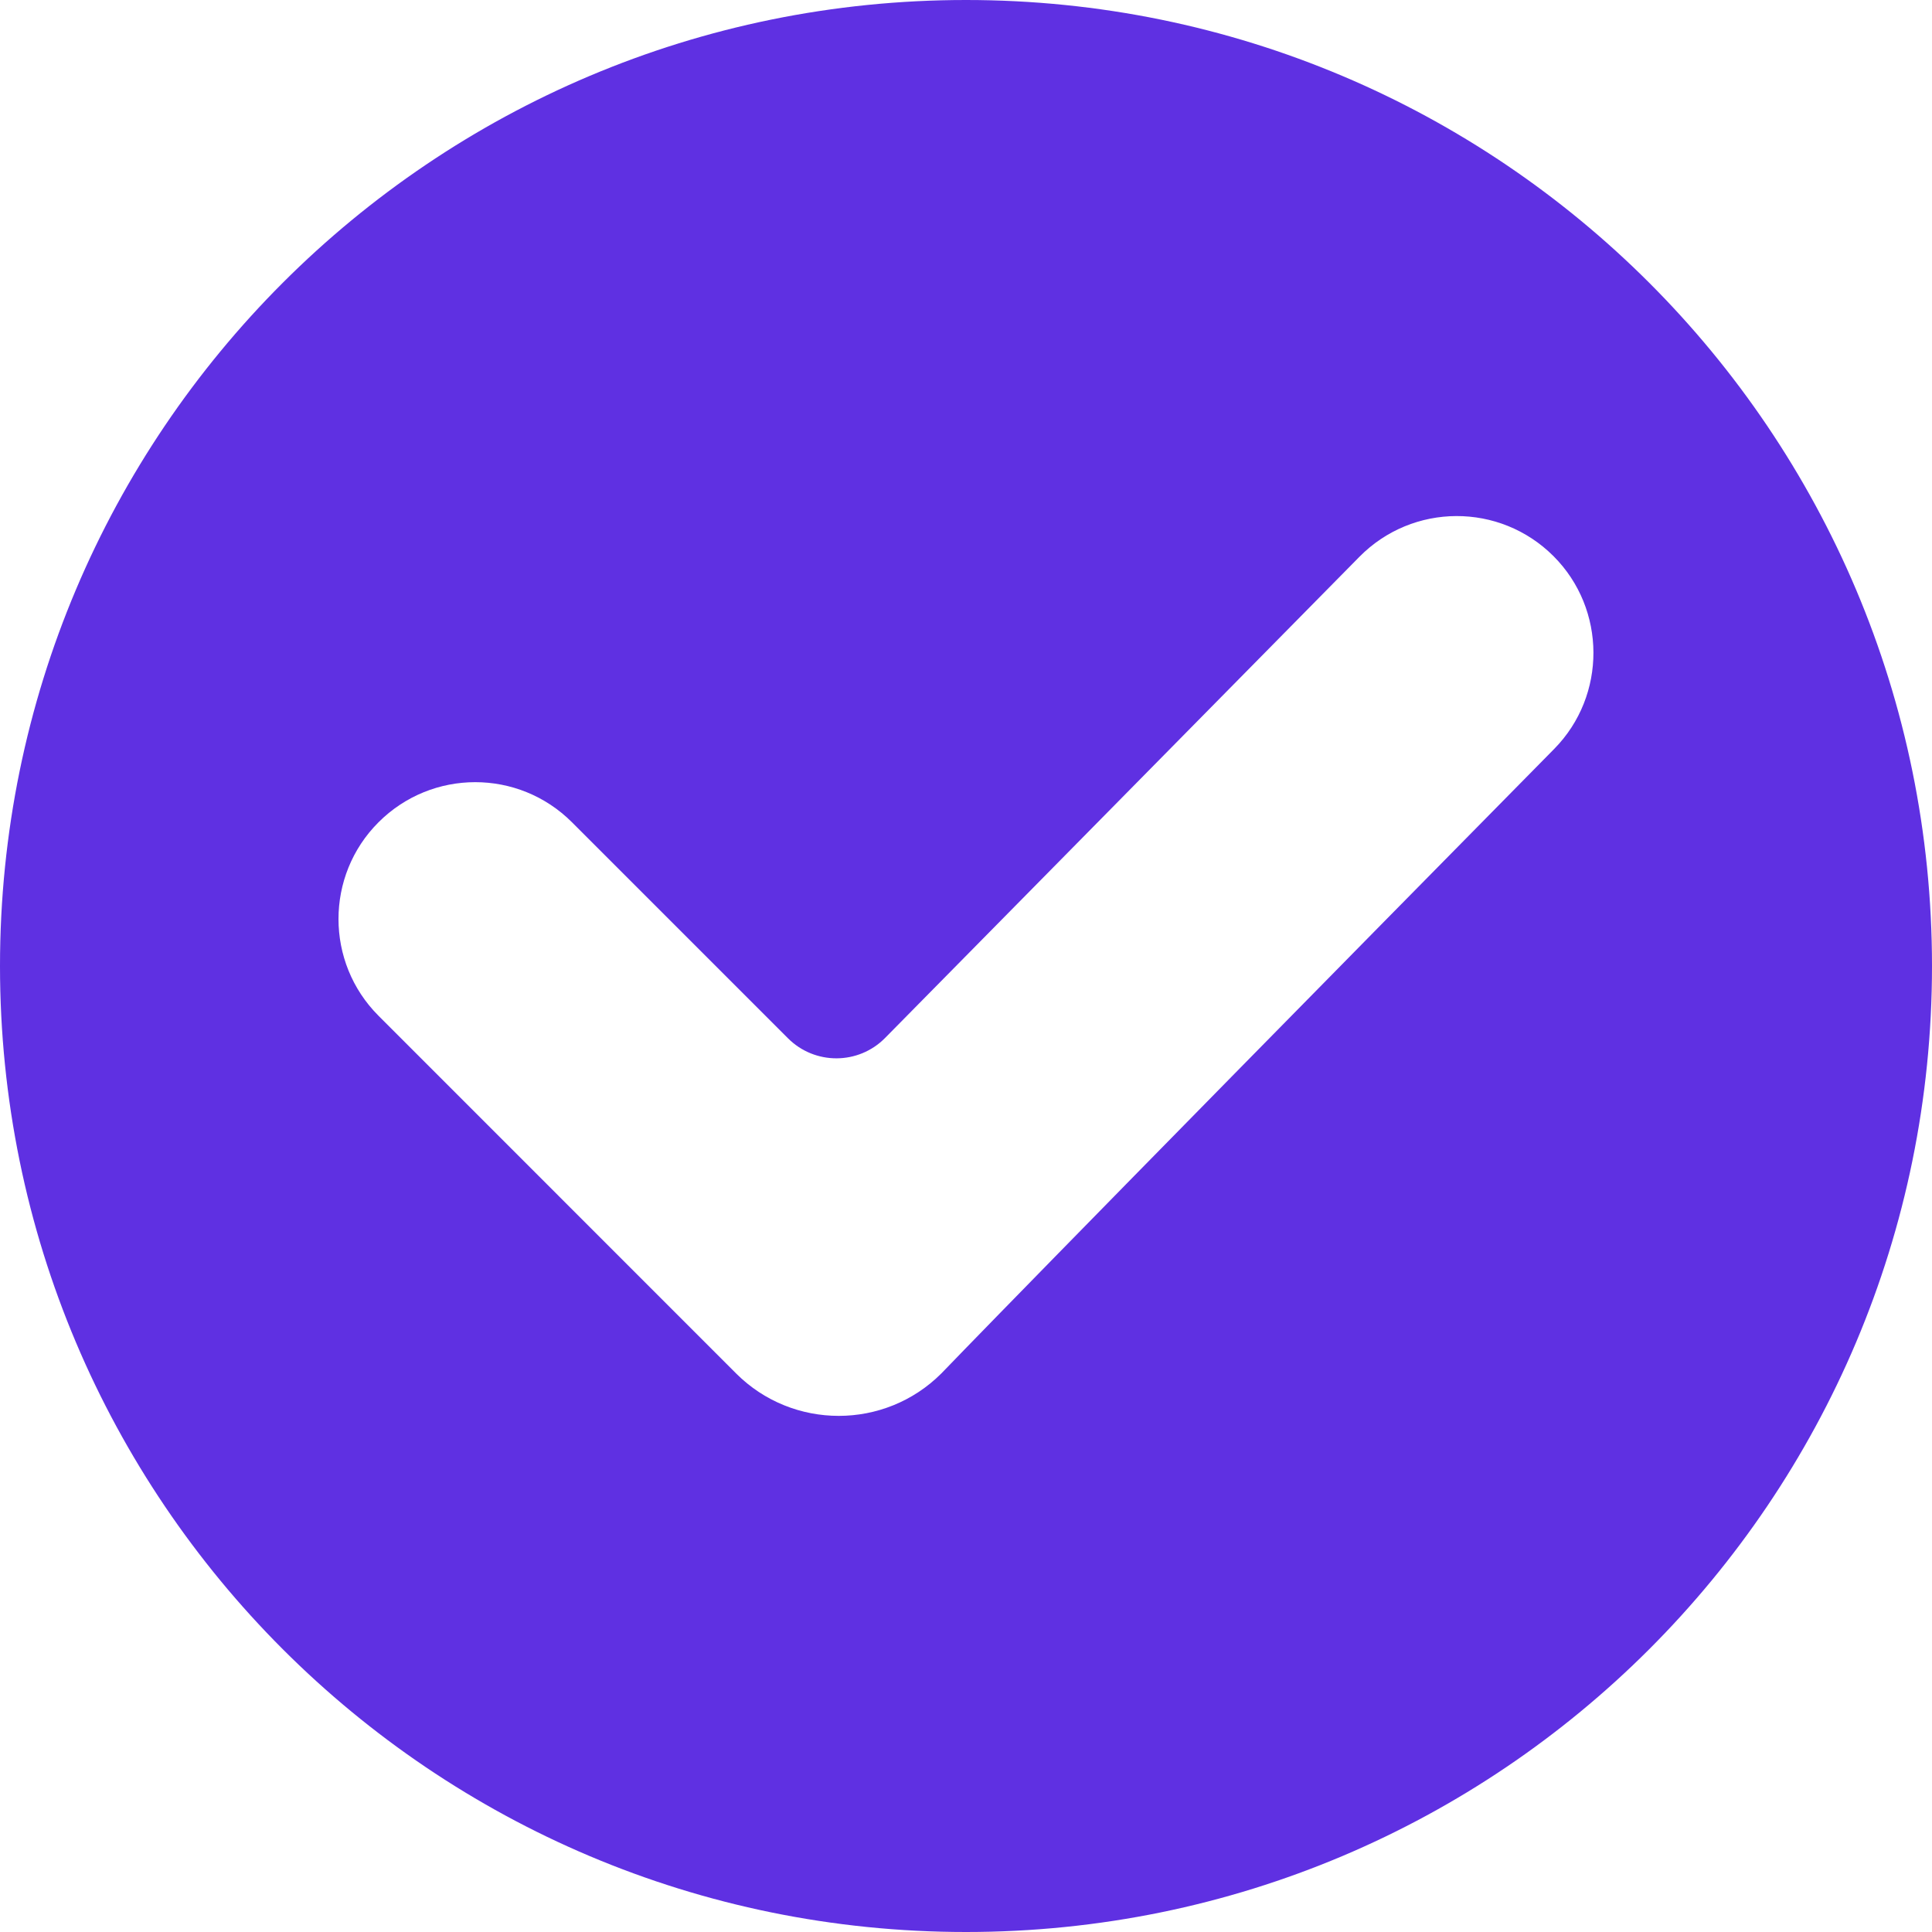
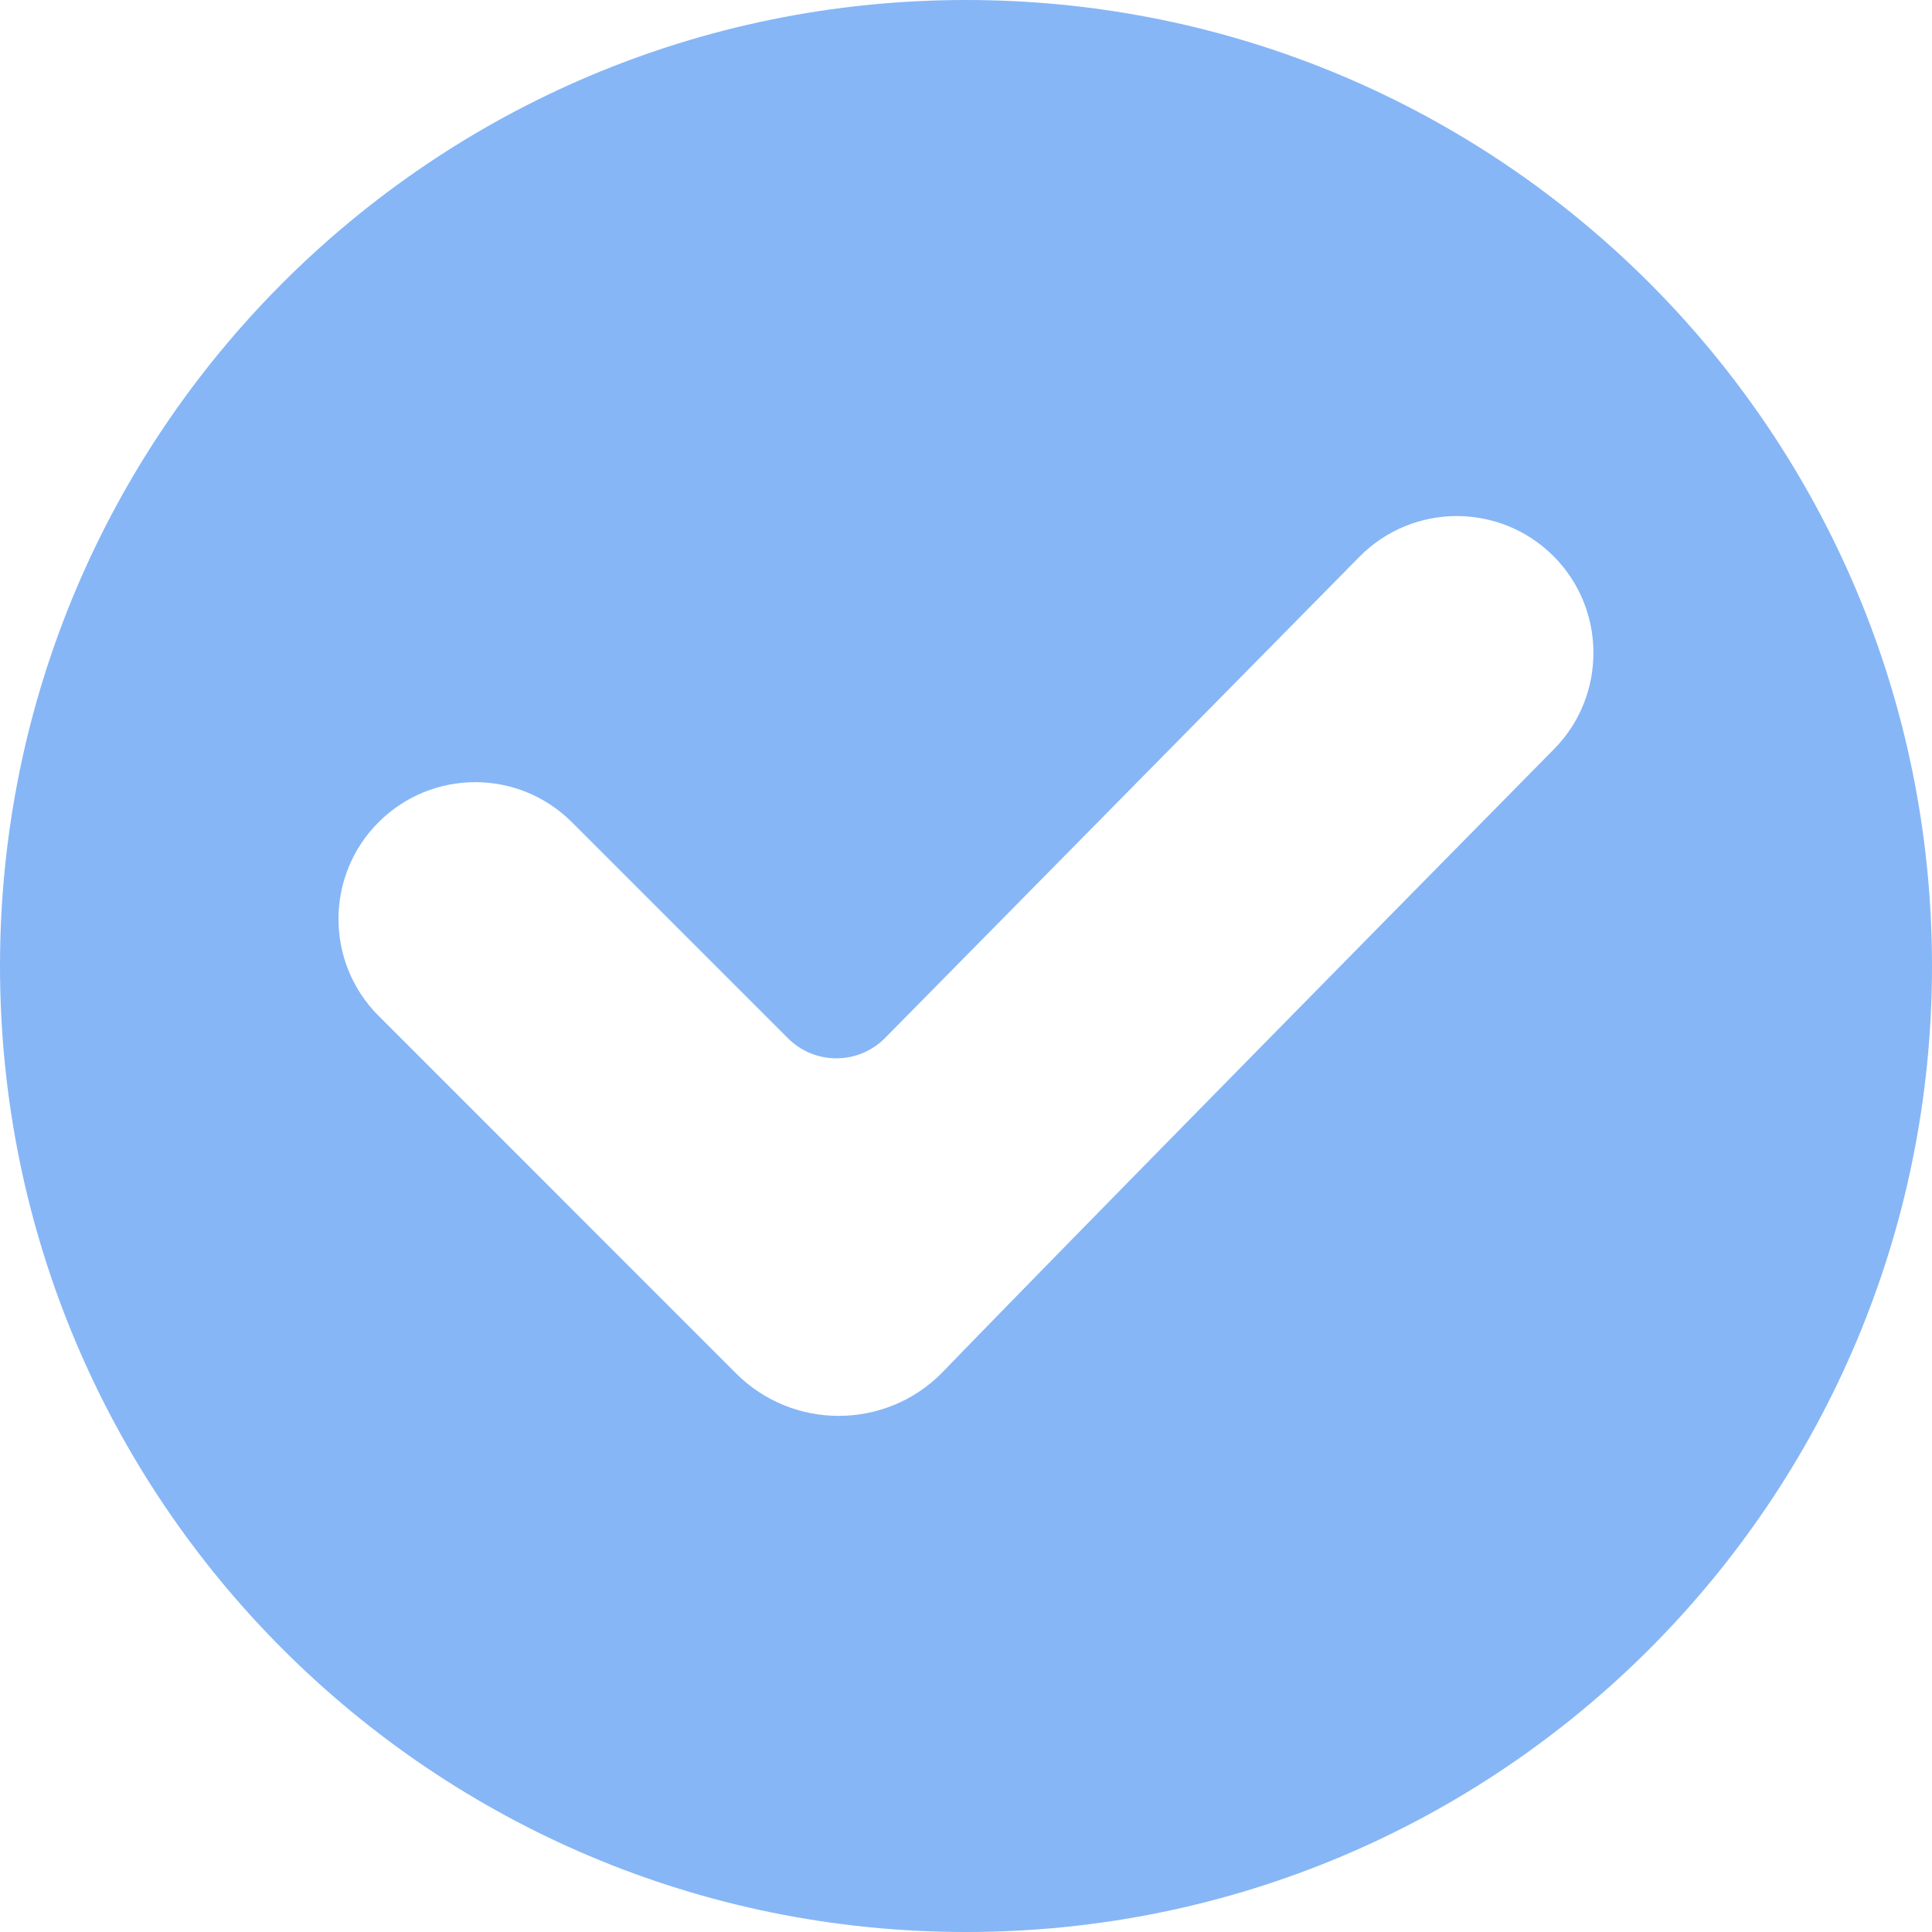
<svg xmlns="http://www.w3.org/2000/svg" viewBox="0 0 512 512" id="vector">
-   <path id="path" d="M 256 0 C 114.51 0 0 114.5 0 256 C 0 397.49 114.5 512 256 512 C 397.49 512 512 397.5 512 256 C 512 114.51 397.5 0 256 0 Z M 195.086 363.99 C 195.086 363.99 106.664 275.532 100.308 269.188 C 86.169 255.049 86.169 232.041 100.308 217.914 C 114.483 203.739 137.407 203.739 151.582 217.914 L 208.826 275.158 C 215.944 282.276 227.496 282.227 234.554 275.073 L 360.244 147.571 C 374.371 133.239 397.452 133.142 411.699 147.39 C 425.729 161.42 425.814 184.332 411.88 198.471 C 275.387 336.957 249.466 363.978 249.466 363.978 C 234.481 378.962 210.083 378.975 195.086 363.99 Z" fill="#5f30e2" stroke-width="1" />
+   <path id="path" d="M 256 0 C 114.51 0 0 114.5 0 256 C 0 397.49 114.5 512 256 512 C 397.49 512 512 397.5 512 256 C 512 114.51 397.5 0 256 0 Z M 195.086 363.99 C 195.086 363.99 106.664 275.532 100.308 269.188 C 86.169 255.049 86.169 232.041 100.308 217.914 C 114.483 203.739 137.407 203.739 151.582 217.914 L 208.826 275.158 C 215.944 282.276 227.496 282.227 234.554 275.073 L 360.244 147.571 C 374.371 133.239 397.452 133.142 411.699 147.39 C 425.729 161.42 425.814 184.332 411.88 198.471 C 275.387 336.957 249.466 363.978 249.466 363.978 C 234.481 378.962 210.083 378.975 195.086 363.99 Z" fill="#86b6f6" stroke-width="1" />
</svg>
